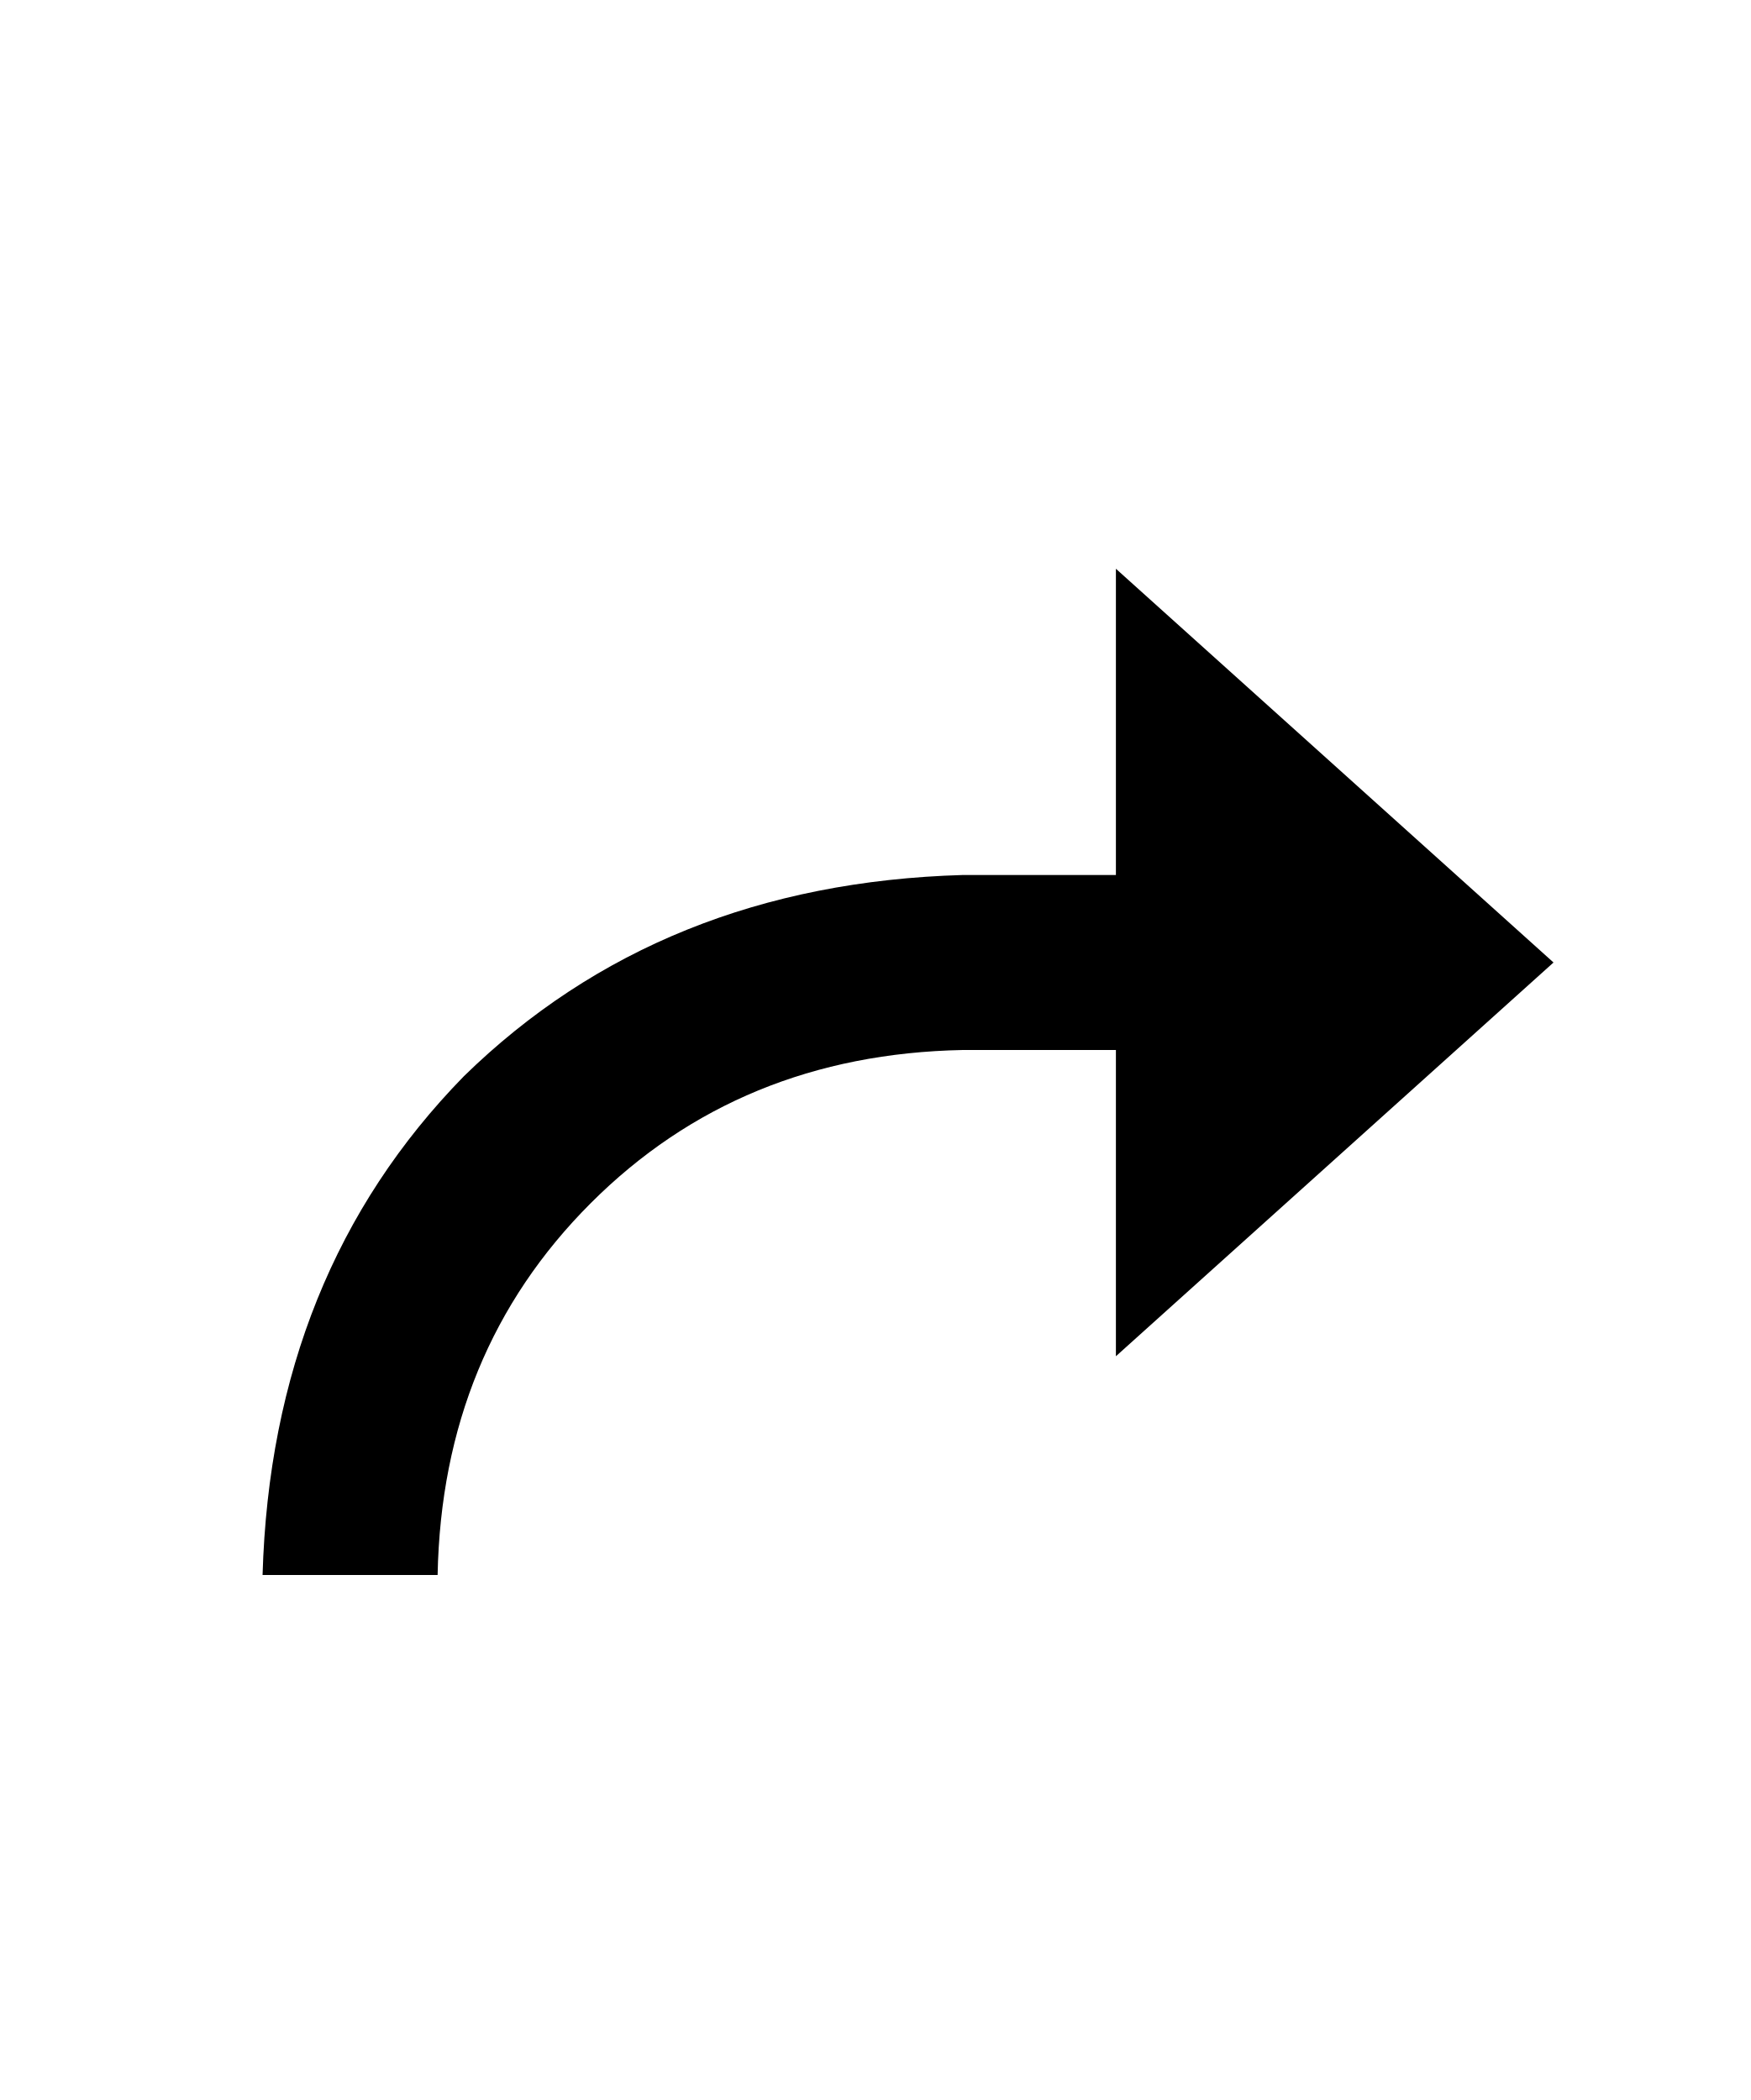
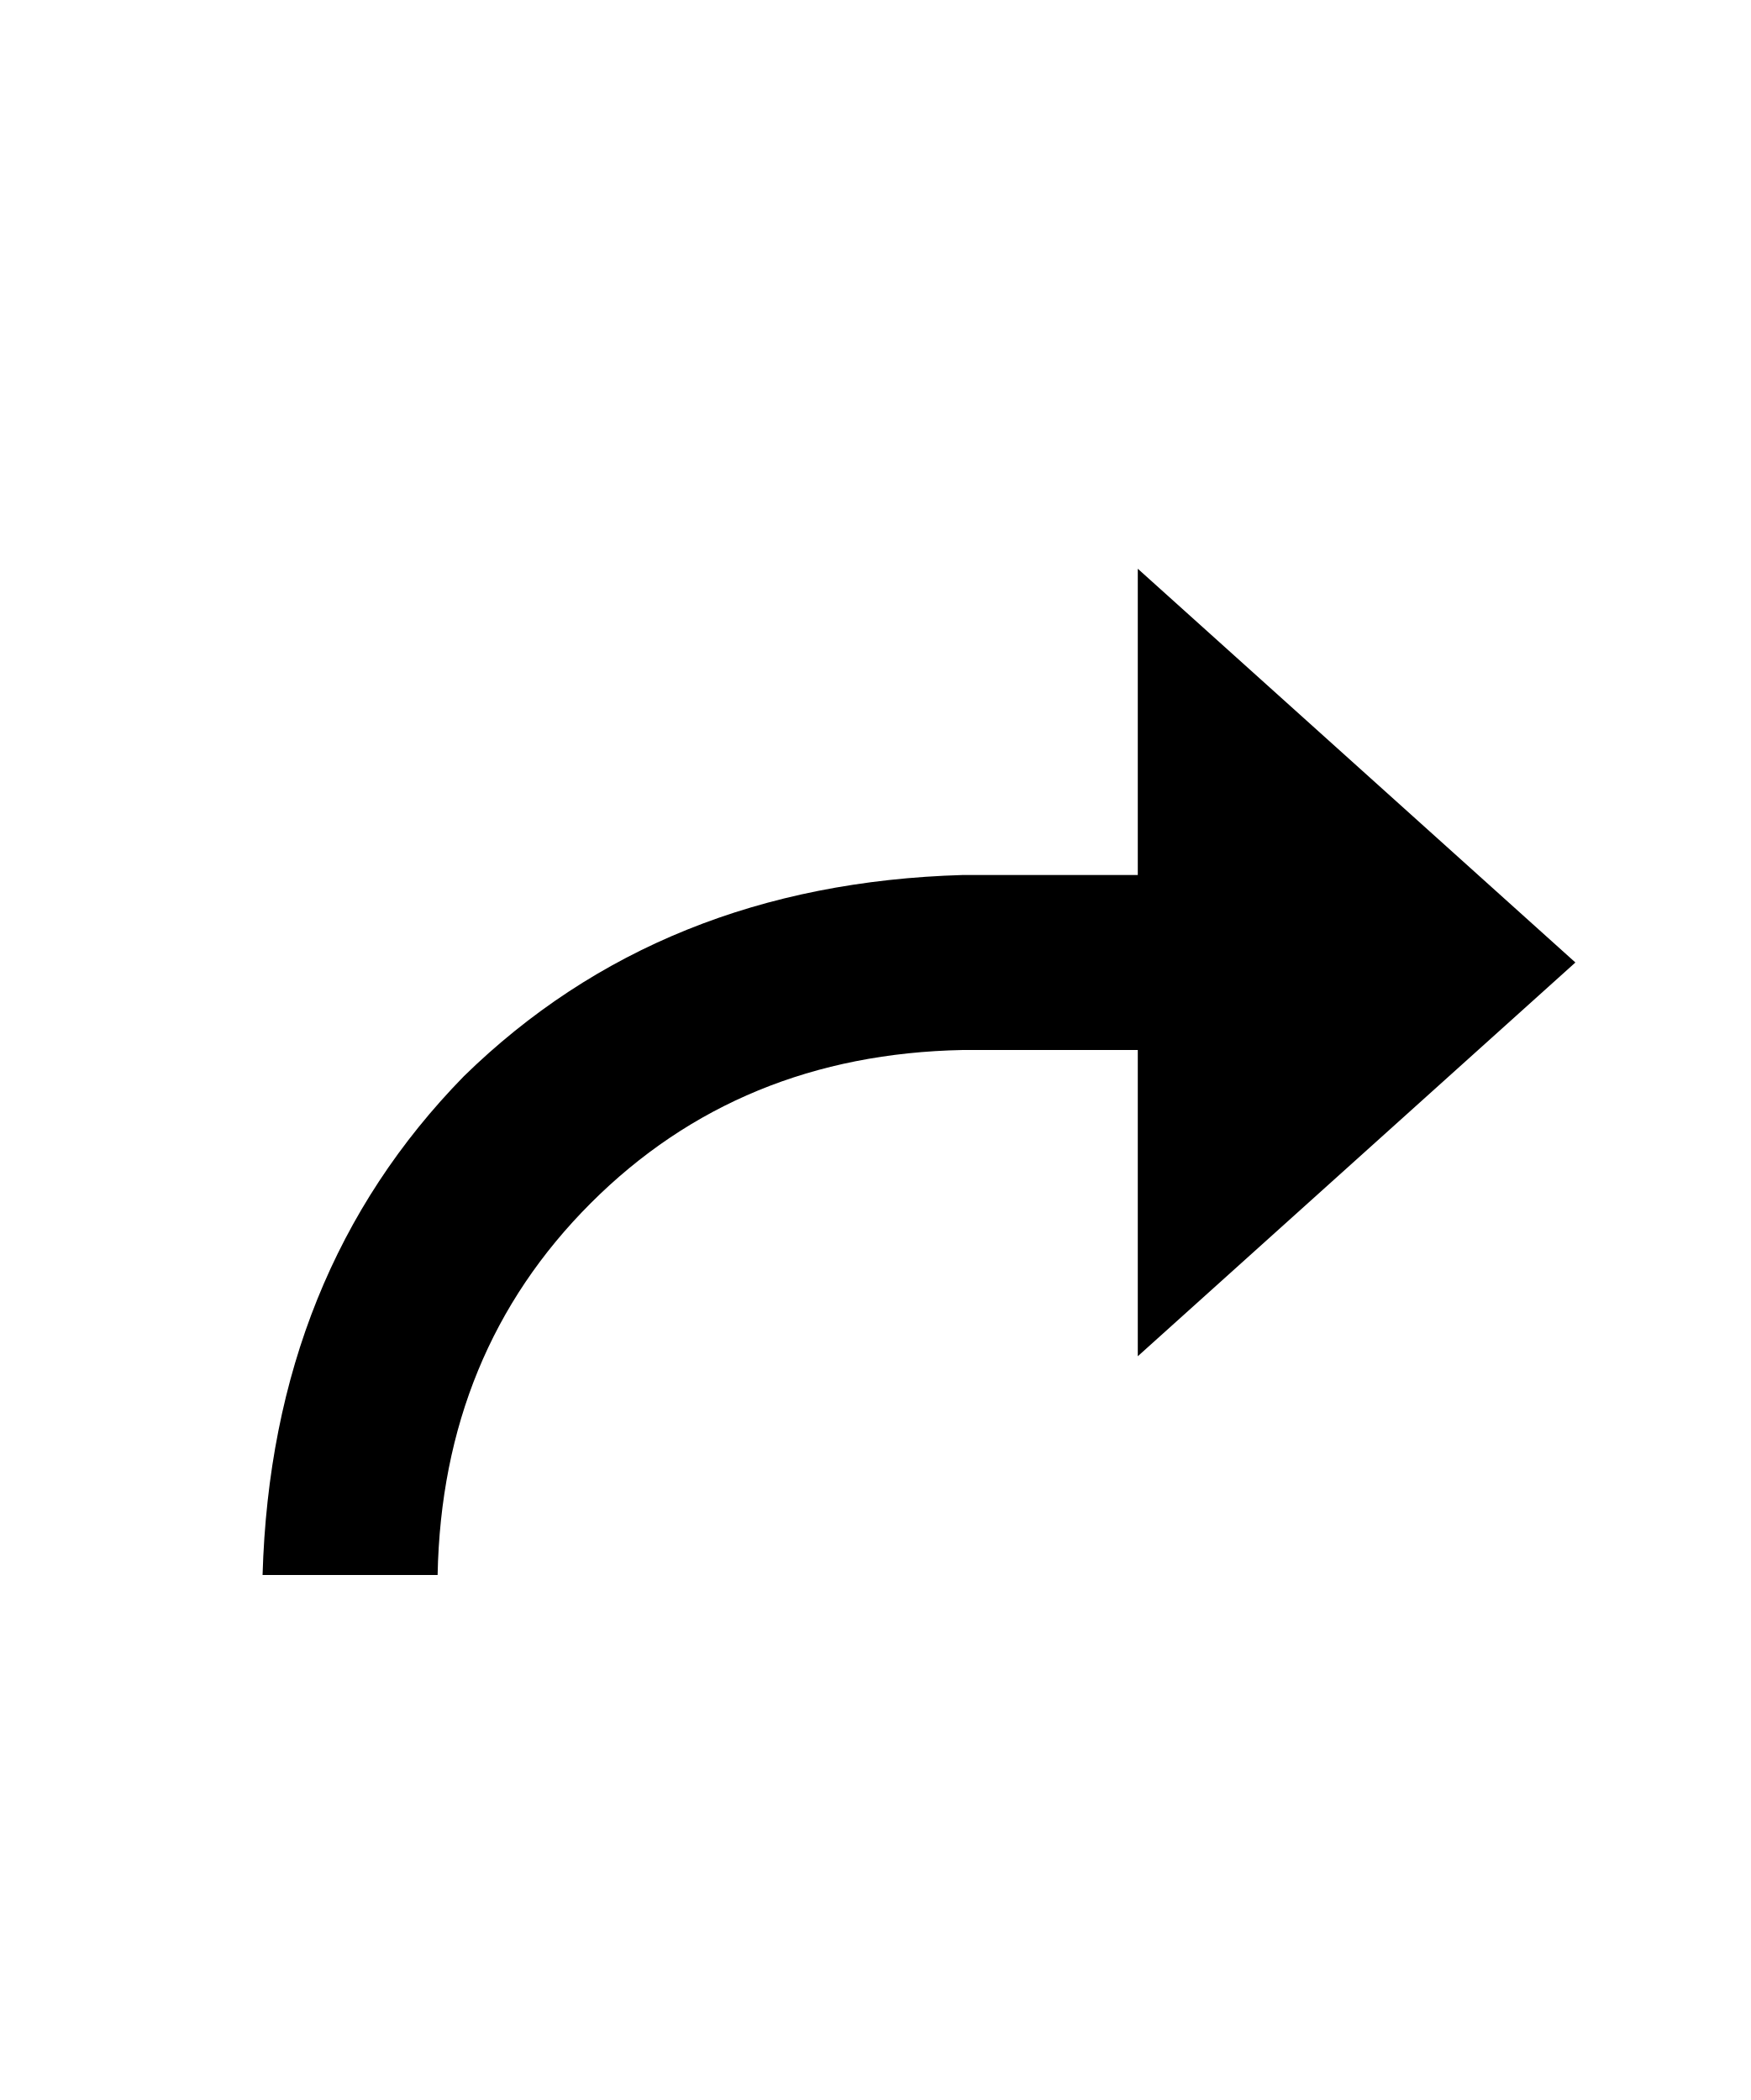
<svg xmlns="http://www.w3.org/2000/svg" width="400" height="480" viewBox="0 0 400 480">
-   <path d="M255 310l100-90-100-90 0 70-35 0q-69 2-114 46-44 45-46 114l40 0q1-51 35-85 34-34 85-35l35 0 0 70z" />
+   <path d="M260 310l100-90-100-90 0 70-40 0q-69 2-114 46-44 45-46 114l40 0q1-51 35-85 34-34 85-35l40 0 0 70z" />
</svg>
